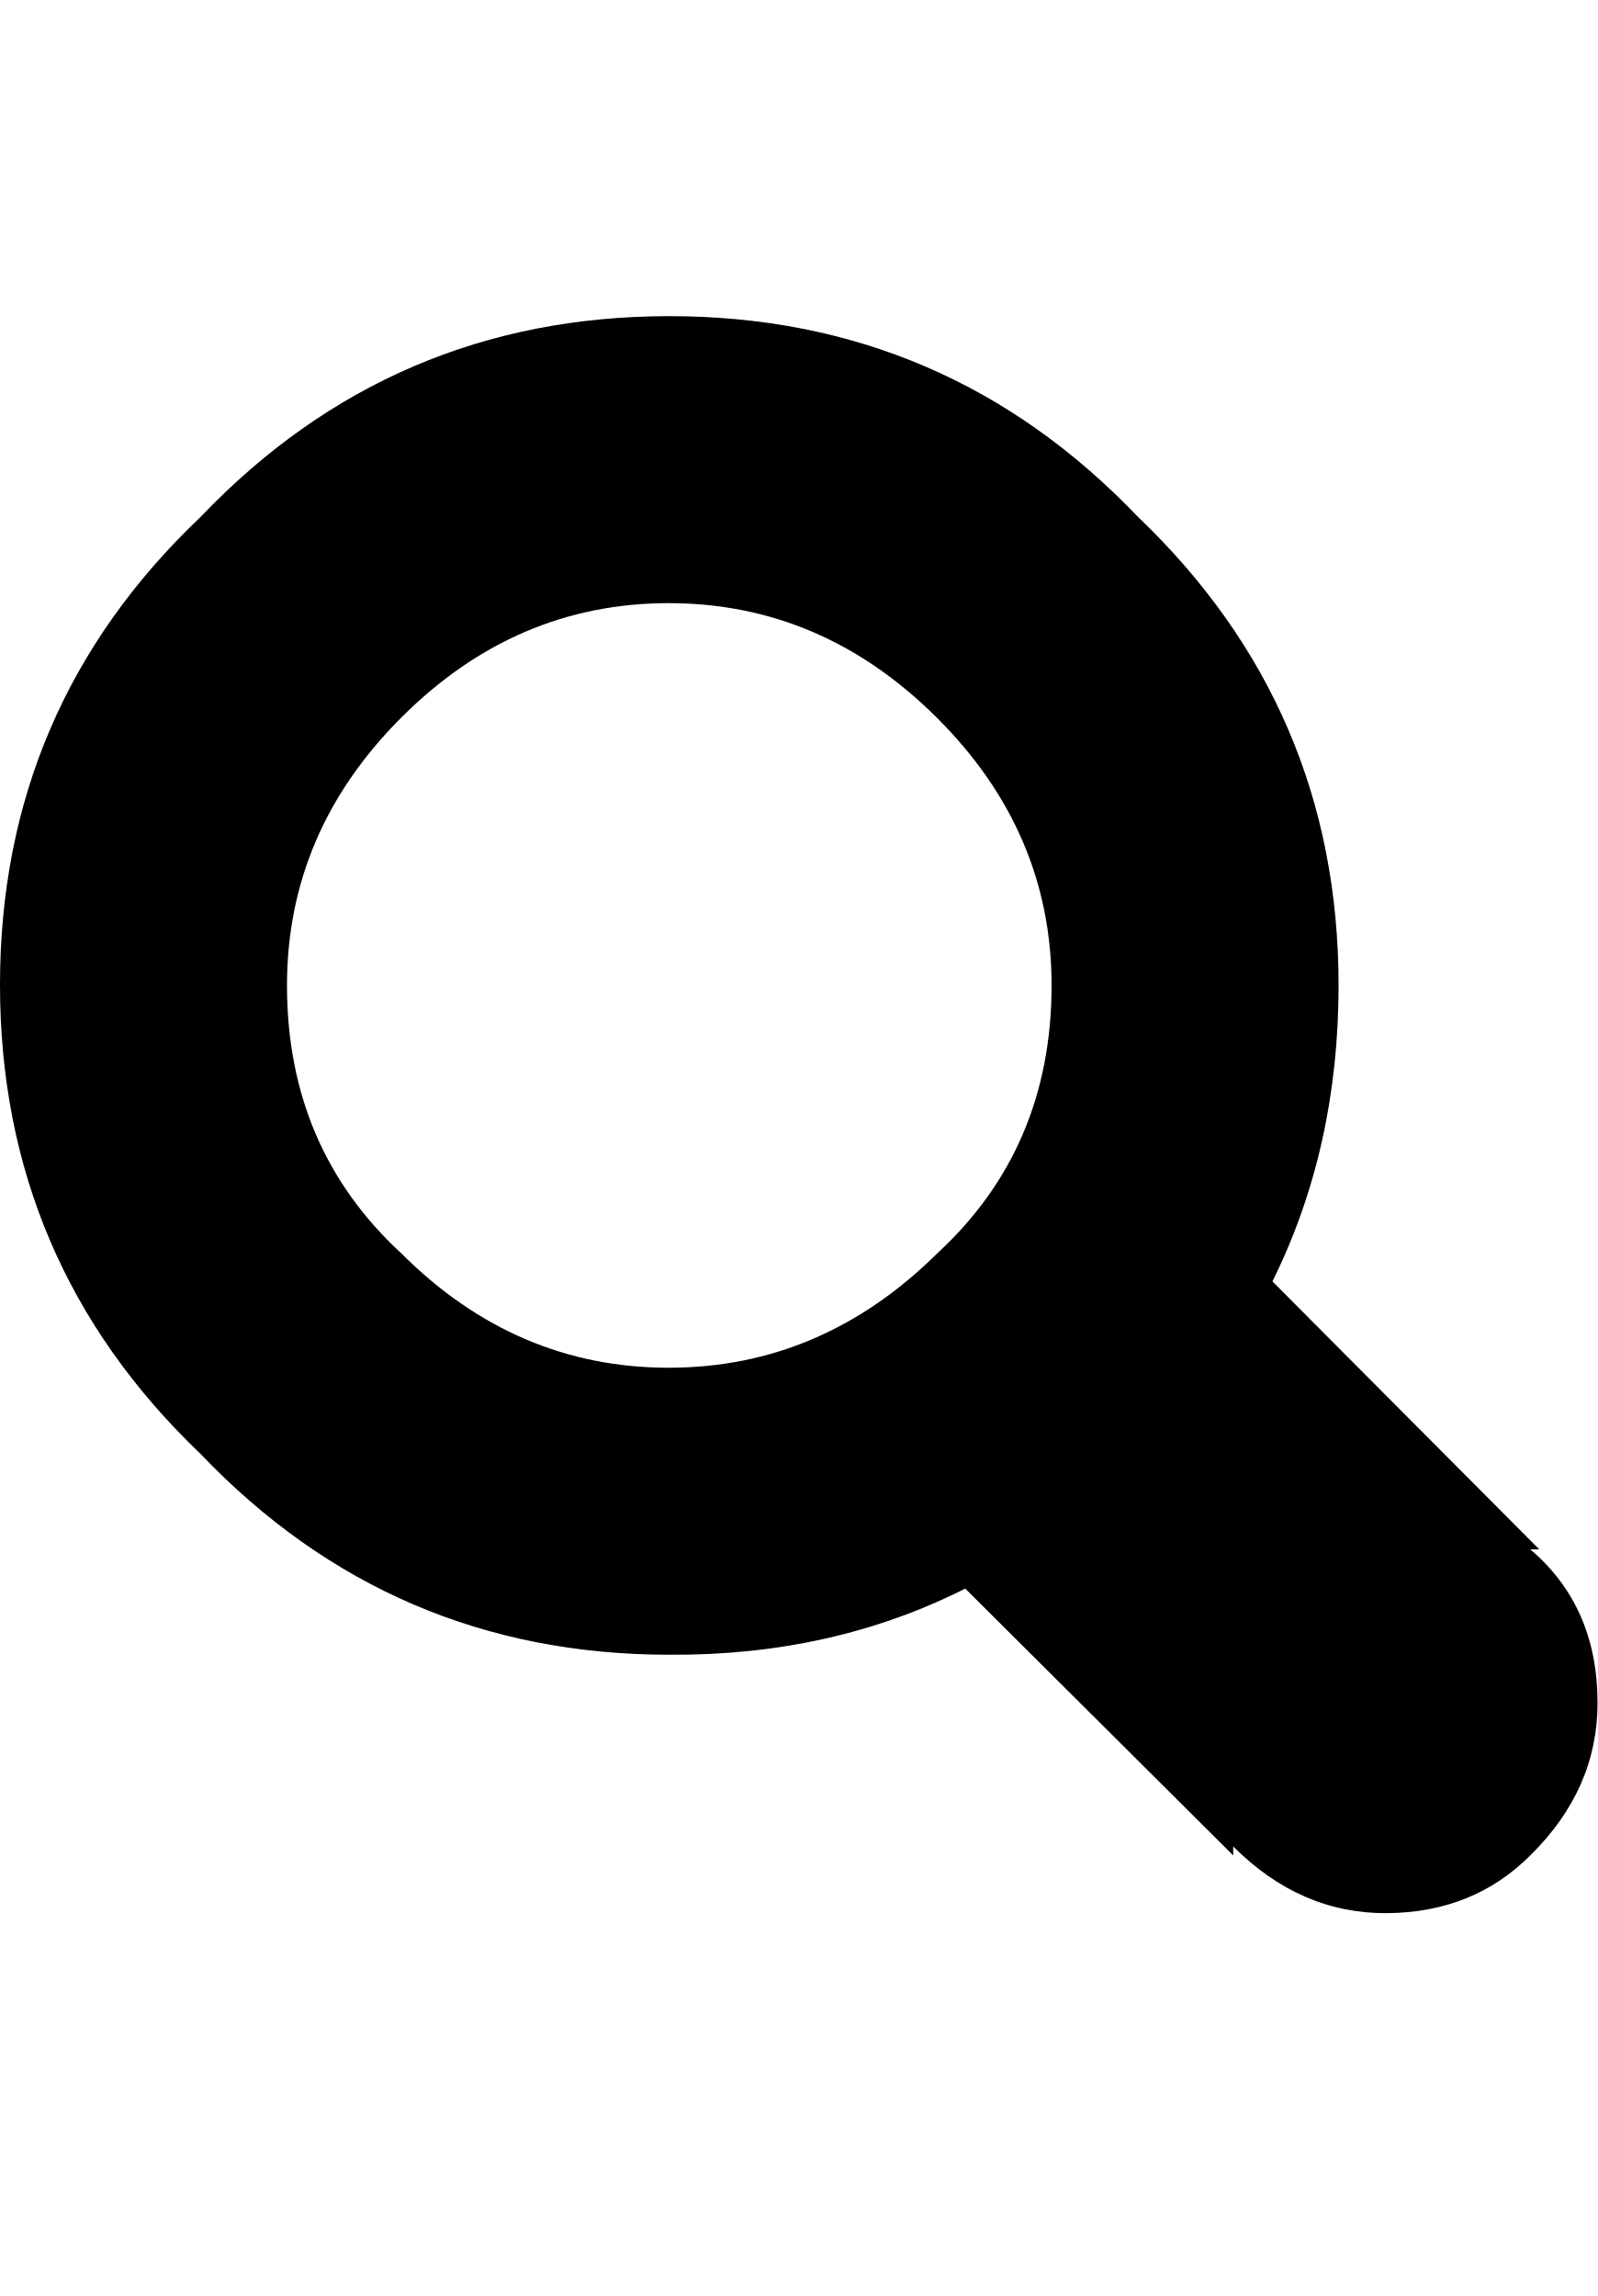
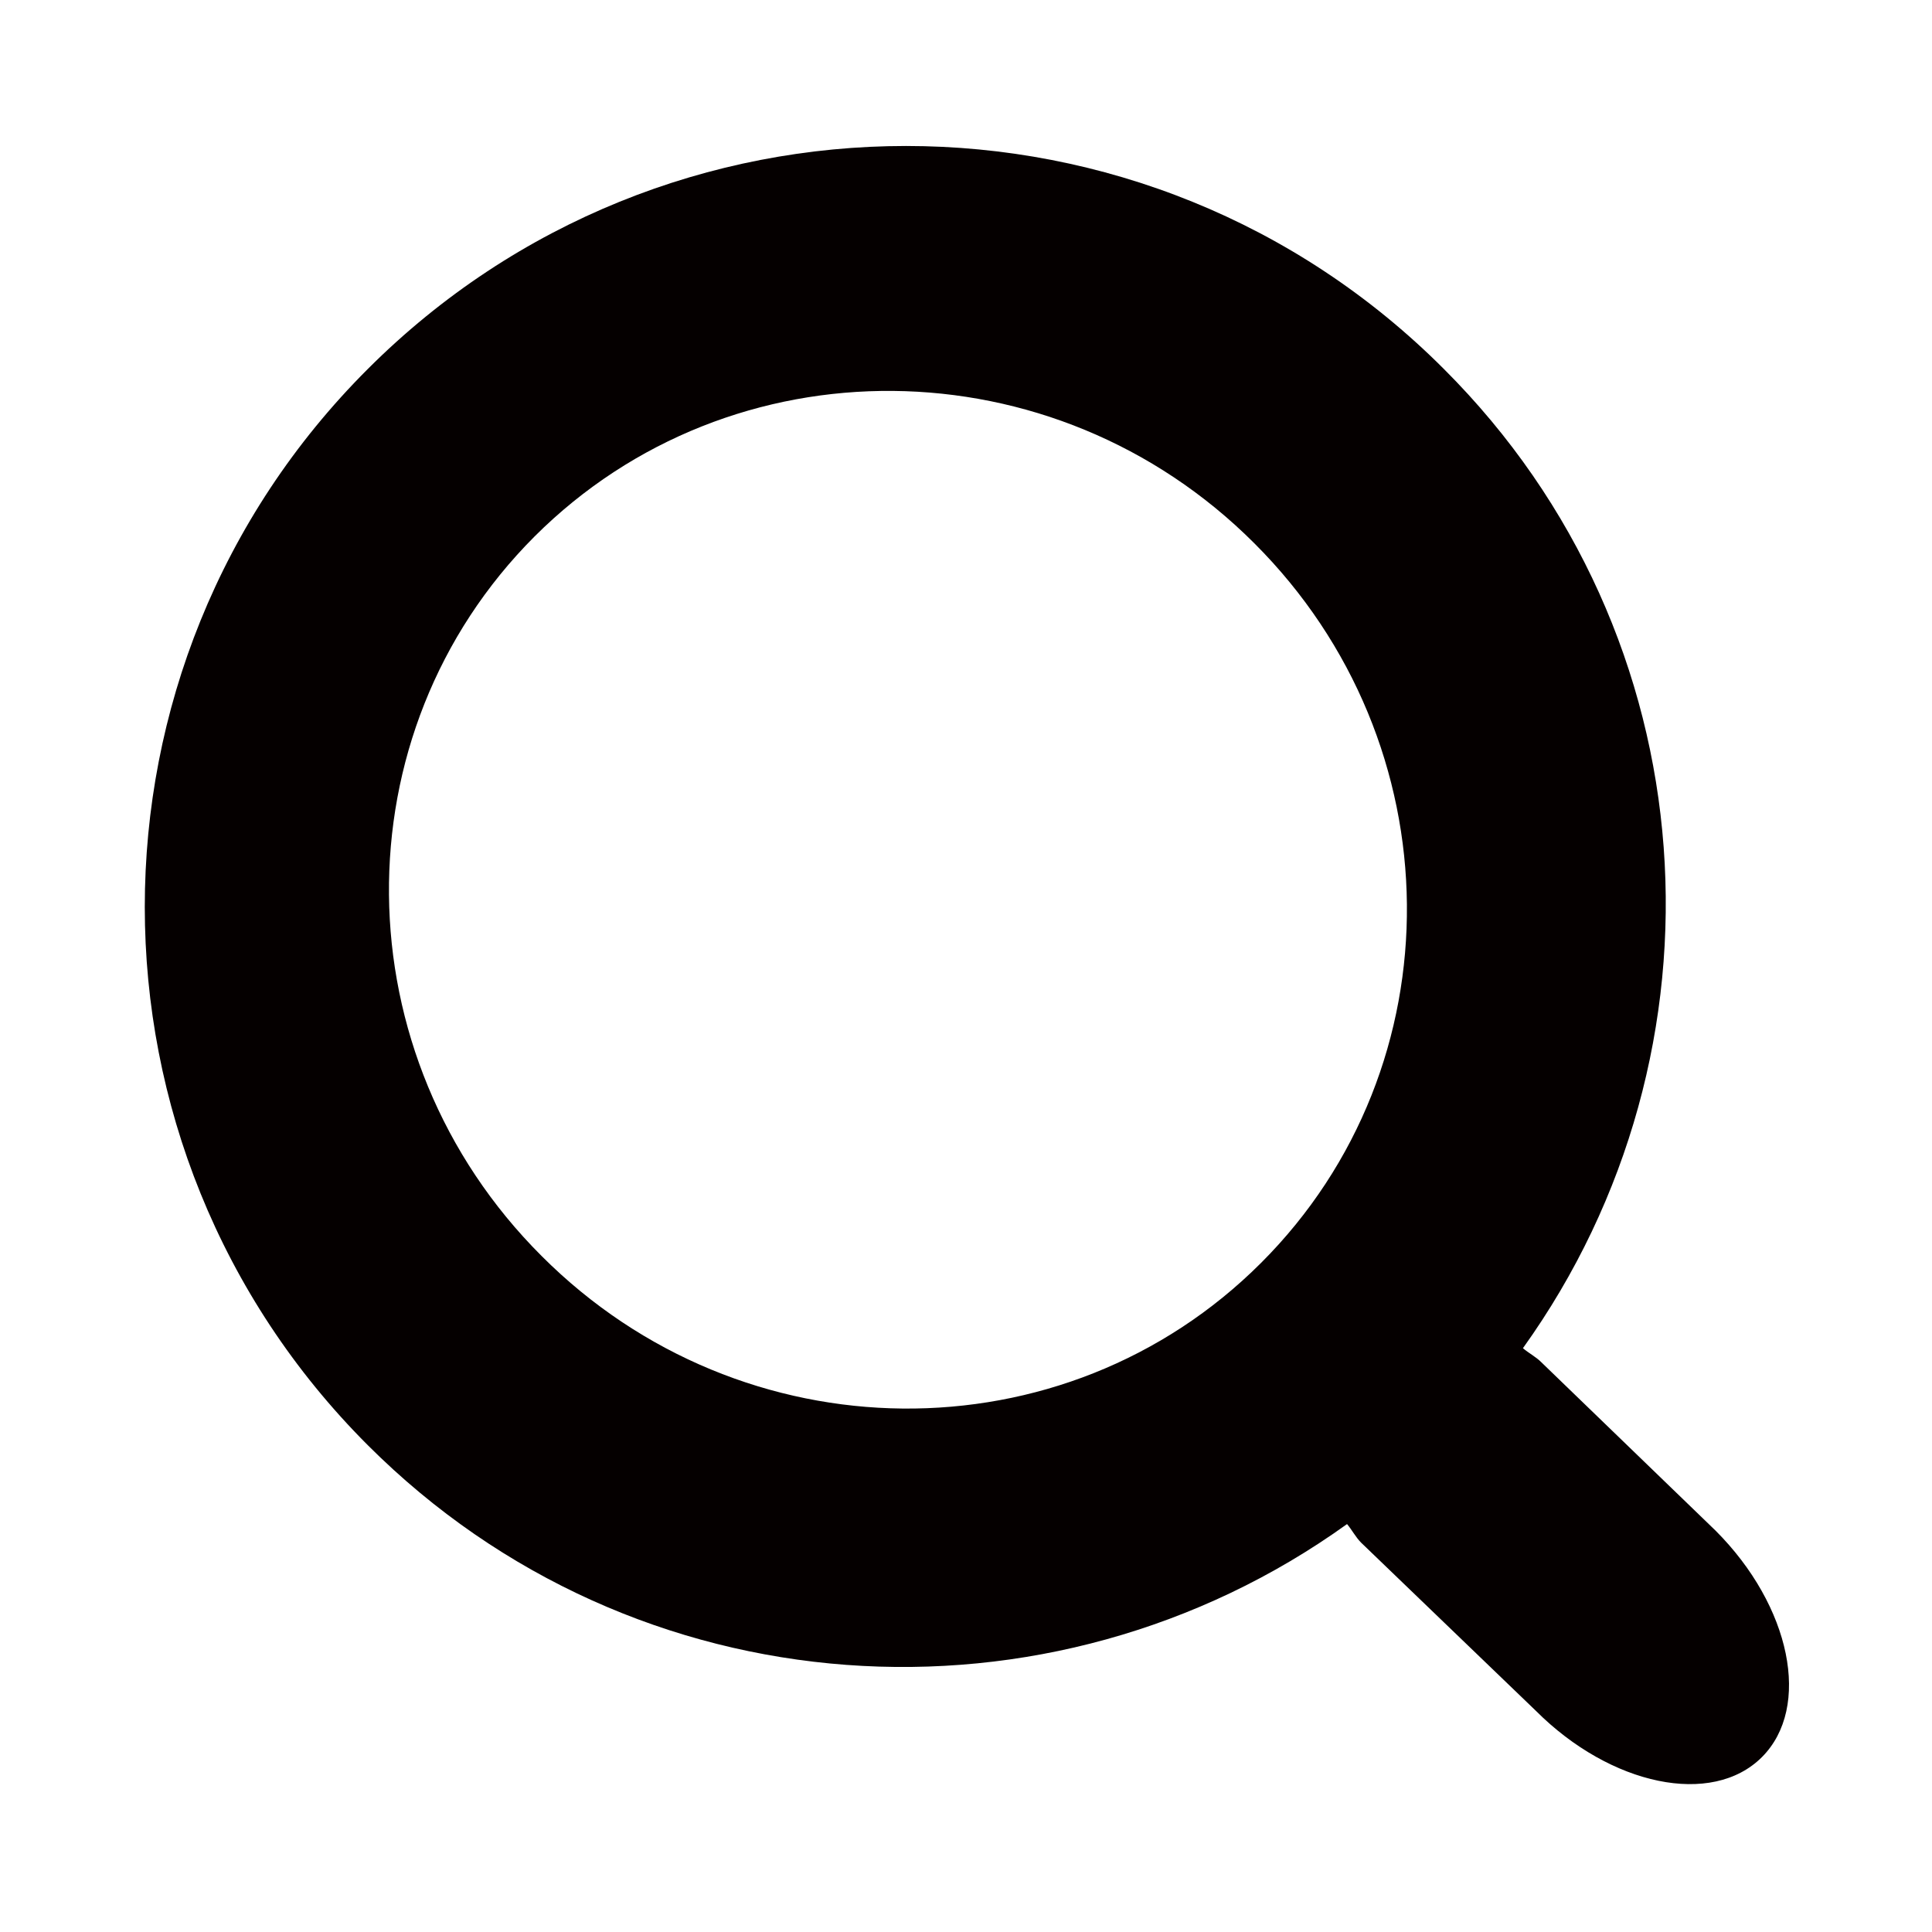
- <svg xmlns="http://www.w3.org/2000/svg" height="1000px" width="695.801px">
-   <g>
-     <path d="M0 428.955c0 -80.566 29.134 -148.519 87.402 -203.857c55.664 -58.269 123.698 -87.403 204.102 -87.403c80.404 0 148.437 29.134 204.101 87.403c58.269 55.664 87.403 123.697 87.403 204.101c0 47.201 -9.603 90.169 -28.809 128.906c0 0 116.211 116.7 116.211 116.7c0 0 -3.906 0 -3.906 0c19.531 16.601 29.297 38.899 29.297 66.894c0 25.065 -9.766 47.201 -29.297 66.406c-16.602 16.602 -37.435 24.984 -62.5 25.147c-25.065 0.163 -47.363 -9.522 -66.895 -29.053c0 0 0 3.906 0 3.906c0 0 -116.699 -116.211 -116.699 -116.211c-38.737 19.532 -81.706 29.135 -128.906 28.809c-80.404 0 -148.438 -29.134 -204.102 -87.402c-58.268 -55.664 -87.402 -123.78 -87.402 -204.346c0 0 0 0 0 0m125 0.244c0 47.201 16.602 86.1 49.805 116.699c33.203 33.203 72.021 49.805 116.455 49.805c44.433 0 83.414 -16.602 116.943 -49.805c33.203 -30.599 49.805 -69.498 49.805 -116.699c0 -44.596 -16.683 -83.496 -50.049 -116.699c-33.366 -33.203 -72.266 -49.805 -116.699 -49.805c-44.434 0 -83.252 16.602 -116.455 49.805c-33.203 33.203 -49.805 72.103 -49.805 116.699c0 0 0 0 0 0" />
-   </g>
+ <svg xmlns="http://www.w3.org/2000/svg" version="1.1" id="Layer_1" x="0px" y="0px" width="1000px" height="1000px" viewBox="0 0 1000 1000" enable-background="new 0 0 1000 1000" xml:space="preserve">
+   <path fill-rule="evenodd" clip-rule="evenodd" fill="#050000" d="M887.968,792.245c39.062,39.045,49.76,91.472,23.988,117.244  c-25.771,25.756-78.197,14.847-117.005-23.988l-90.47-87.055c-2.861-2.906-4.644-6.473-7.253-9.59  C543.53,899.284,328.744,886.4,190.357,748.013c-153.893-153.895-153.893-403.322,0-557.006  c153.91-153.932,403.368-153.932,557.008,0C885.75,329.13,898.666,543.879,788.269,697.818c3.117,2.667,6.683,4.42,9.559,7.313  L887.968,792.245L887.968,792.245z M649.193,281.162c-103.701-103.737-270.51-105.259-372.426-3.567  c-101.933,101.955-100.404,268.742,3.55,372.487c103.701,103.924,270.524,105.512,372.442,3.552  C754.752,551.67,753.164,384.861,649.193,281.162L649.193,281.162z" />
</svg>
